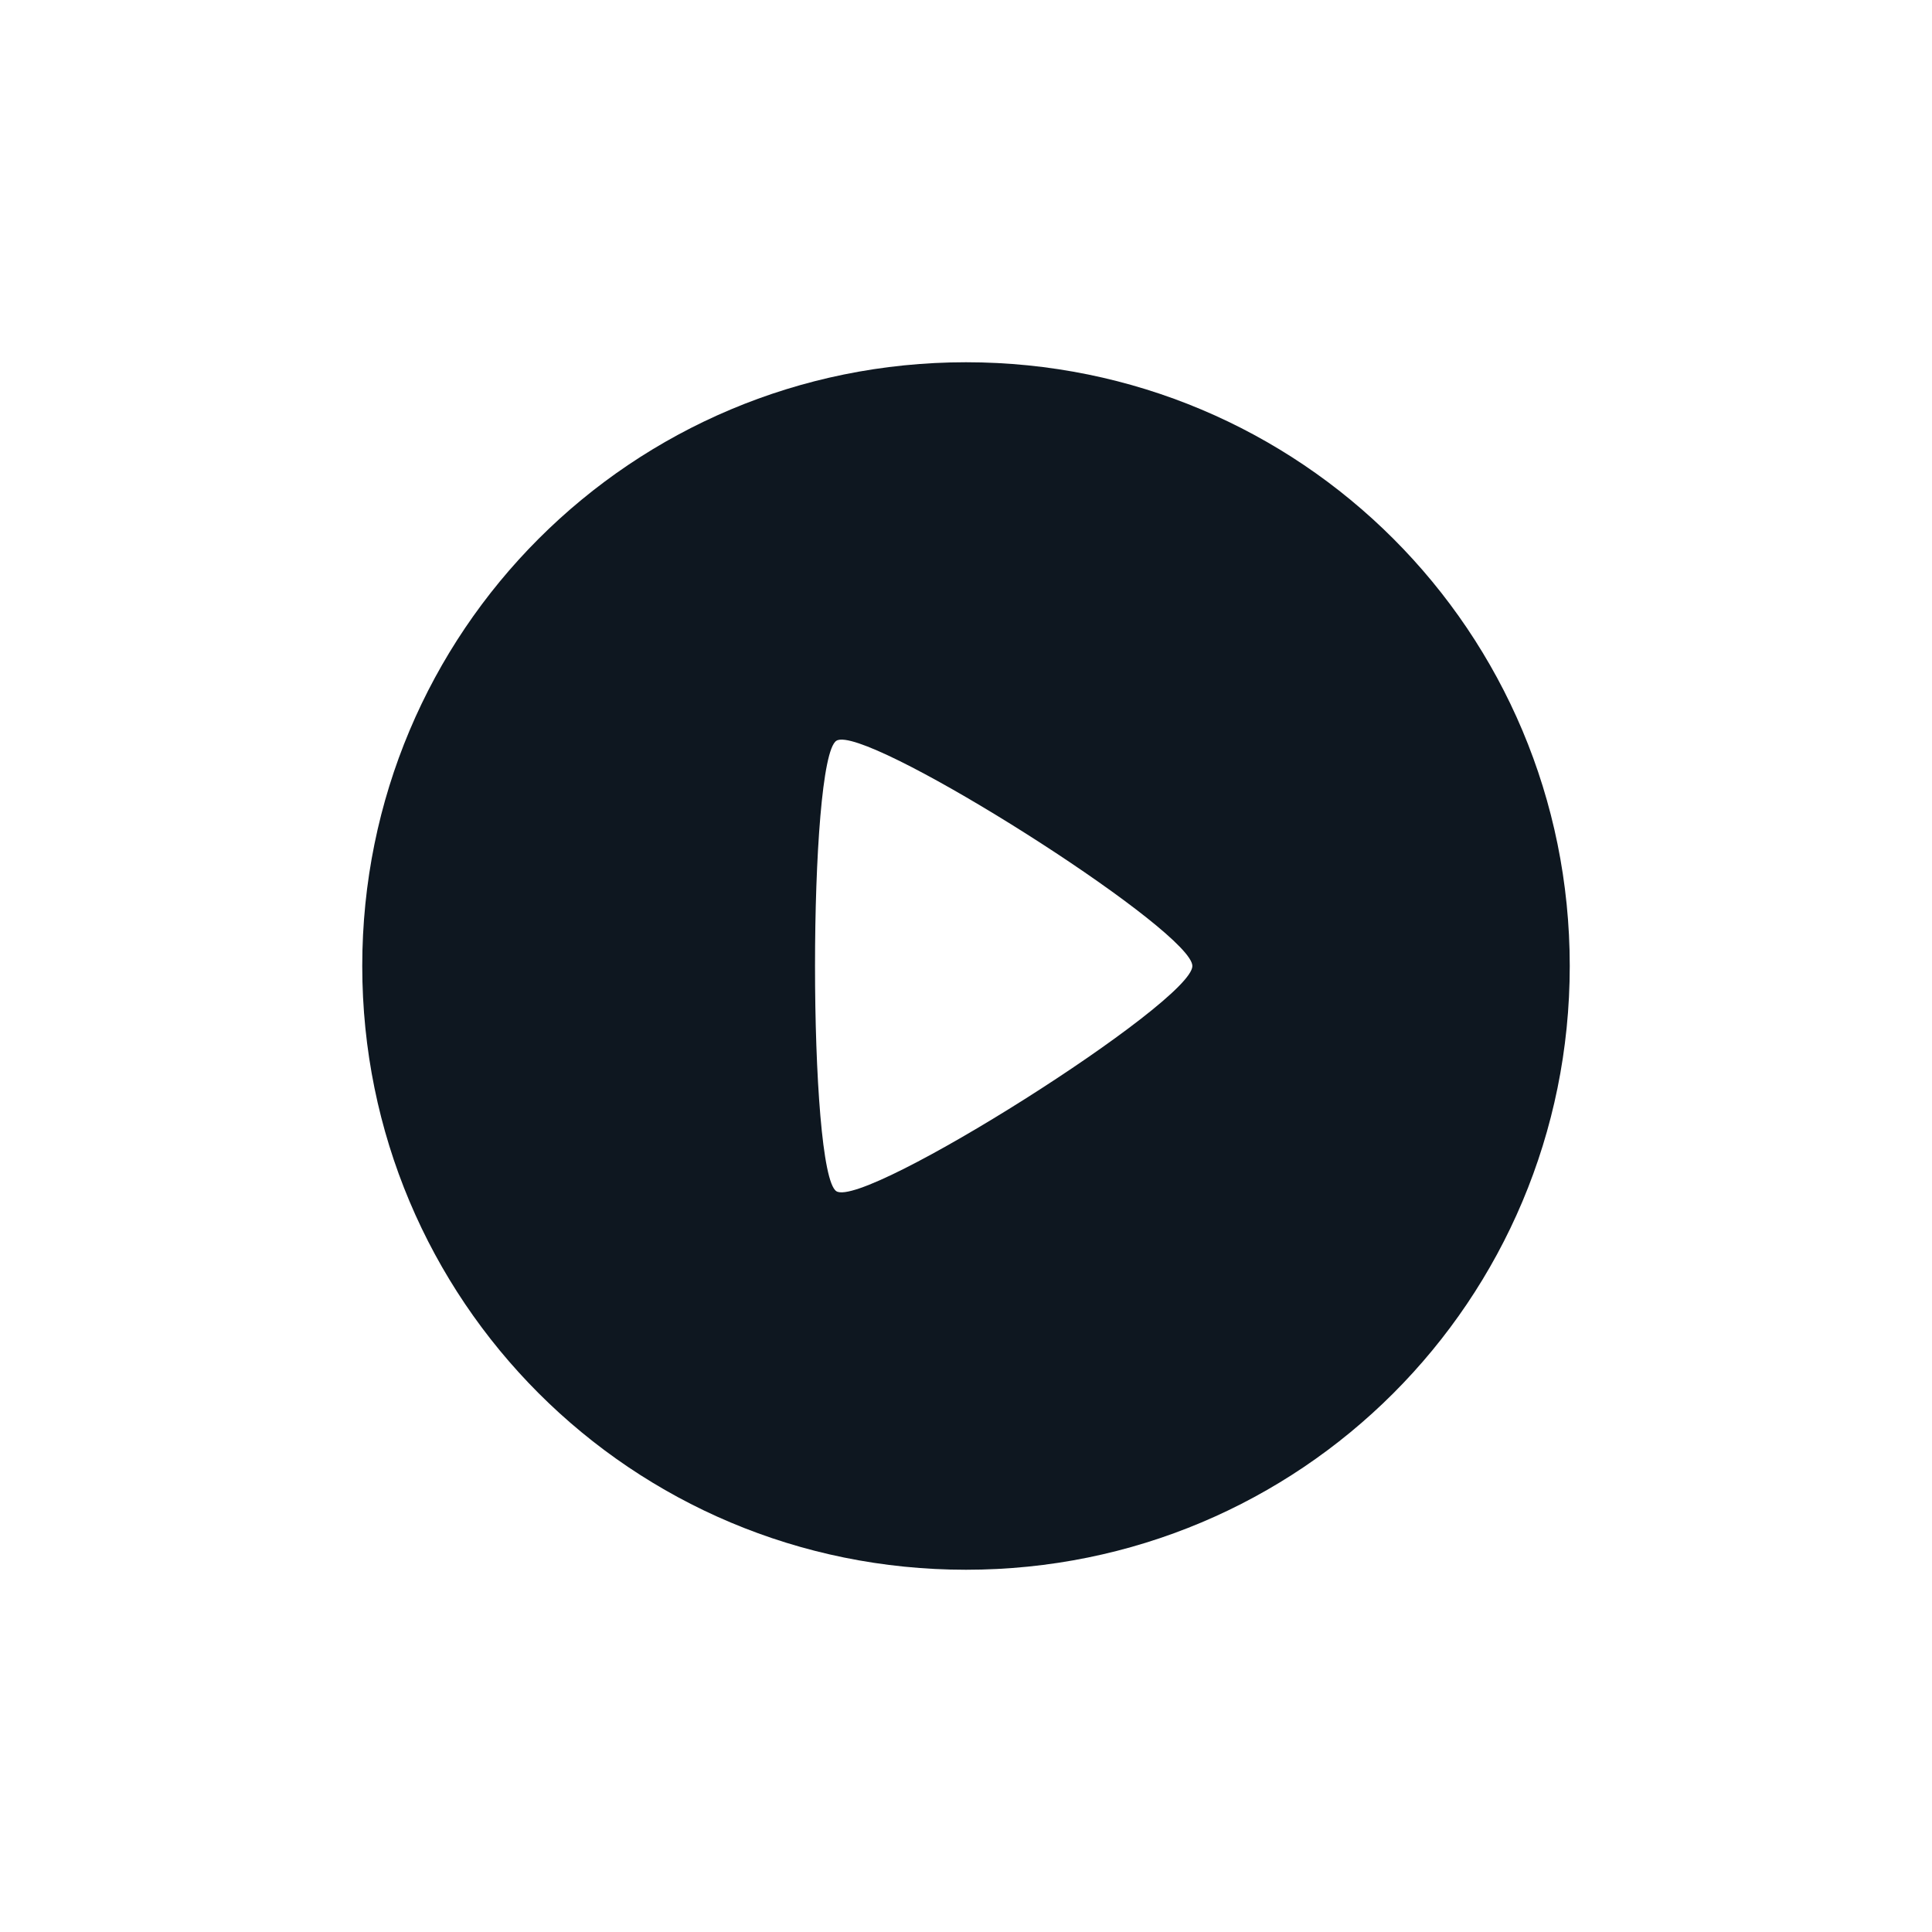
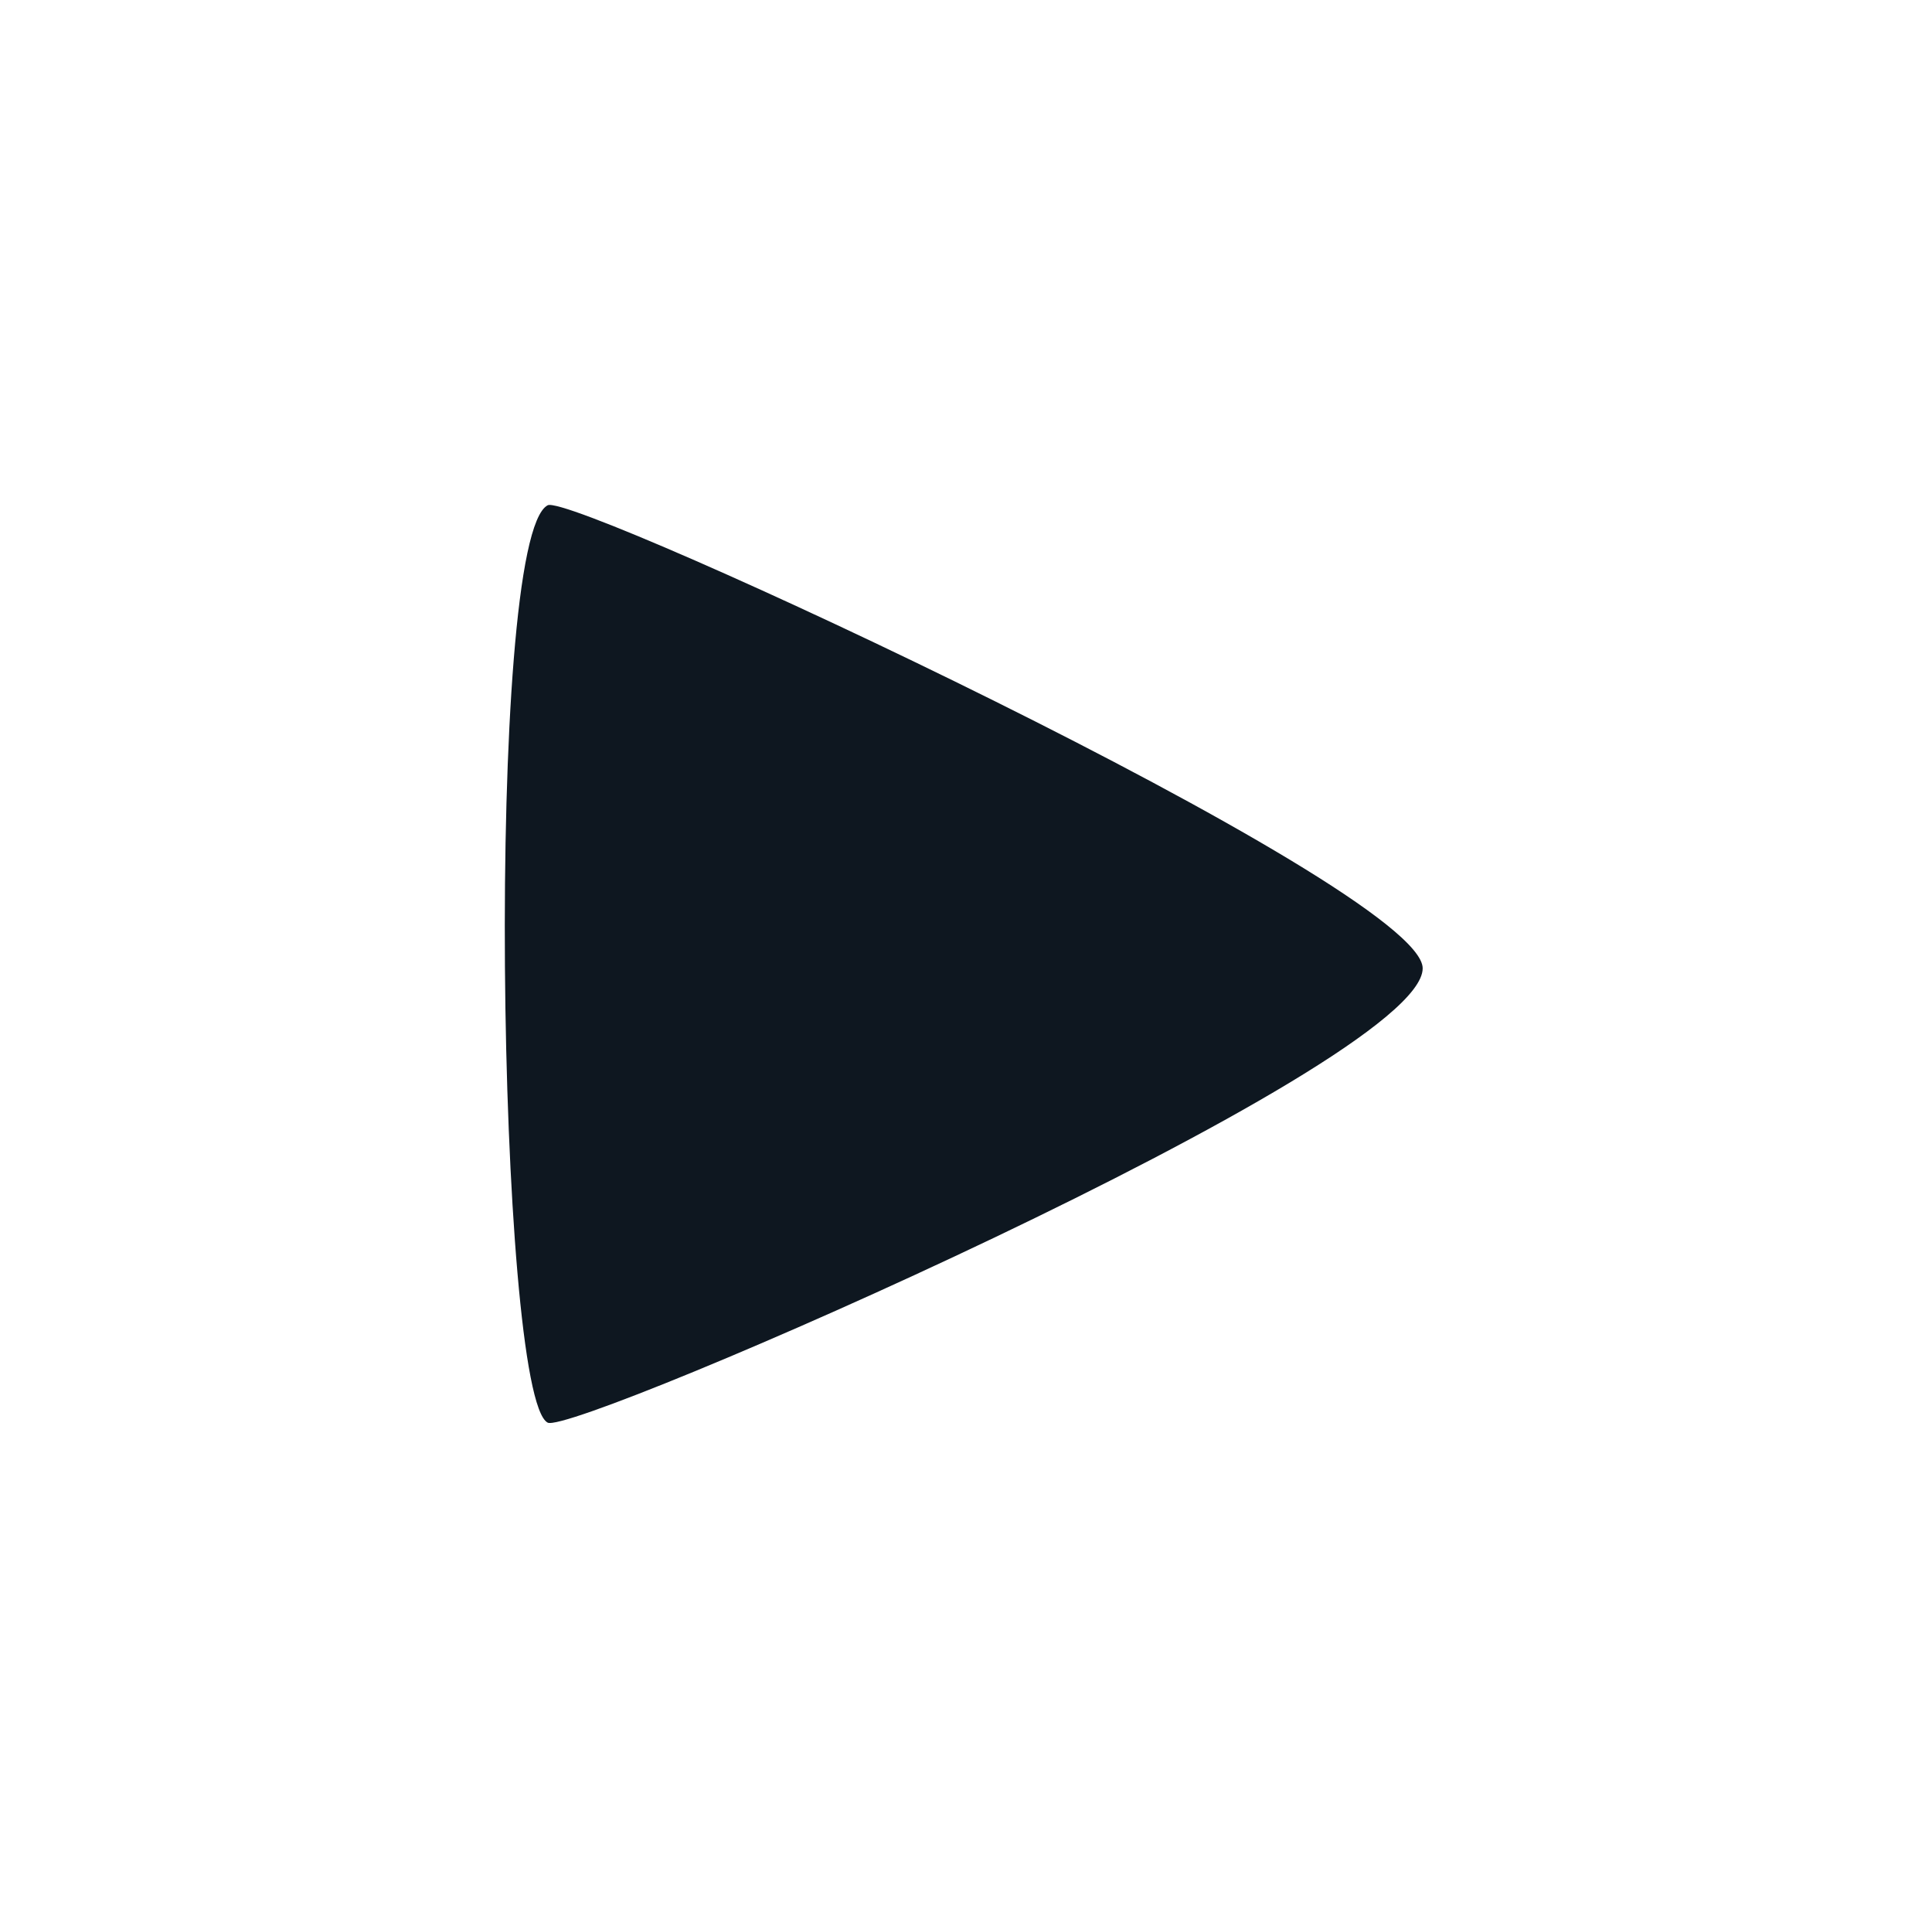
- <svg xmlns="http://www.w3.org/2000/svg" width="24" height="24" version="1.1" id="svg946">
+ <svg xmlns="http://www.w3.org/2000/svg" width="21.049" height="21.022" version="1.1" id="svg946">
  <defs id="defs942">
    <style id="current-color-scheme" type="text/css">
   .ColorScheme-Text { color:#5c616c; } .ColorScheme-Highlight { color:#367bf0; } .ColorScheme-NeutralText { color:#ffcc44; } .ColorScheme-PositiveText { color:#3db47e; } .ColorScheme-NegativeText { color:#dd4747; }
  </style>
  </defs>
-   <path style="fill:#0e1720;fill-opacity:1;stroke-width:0.938" class="ColorScheme-Text" d="m 12,4.5 c -4.155,0 -7.5,3.345 -7.5,7.5 0,4.155 3.345,7.5 7.5,7.5 4.155,0 7.5,-3.345 7.5,-7.5 C 19.5,7.845 16.155,4.5 12,4.5 Z M 10.499,9.191 C 11.237,9.291 14.812,11.58 14.812,12 c 0,0.448 -4.068,3.022 -4.422,2.798 -0.354,-0.224 -0.354,-5.372 0,-5.596 0.022,-0.014 0.059,-0.018 0.108,-0.011 z" id="path944" />
+   <path style="fill:#0e1720;fill-opacity:1;stroke-width:1.851" d="m 5.967,5.504 c -0.692,0.359 -0.55,9.707 0,9.993 C 6.248,15.642 15.5,11.62 15.5,10.548 15.5,9.656 6.244,5.36 5.967,5.504 Z" id="path275" />
+   <rect style="fill:none;stroke-width:2.301" id="rect2080" width="21.049" height="21.022" x="0" y="0" ry="1.524" />
</svg>
